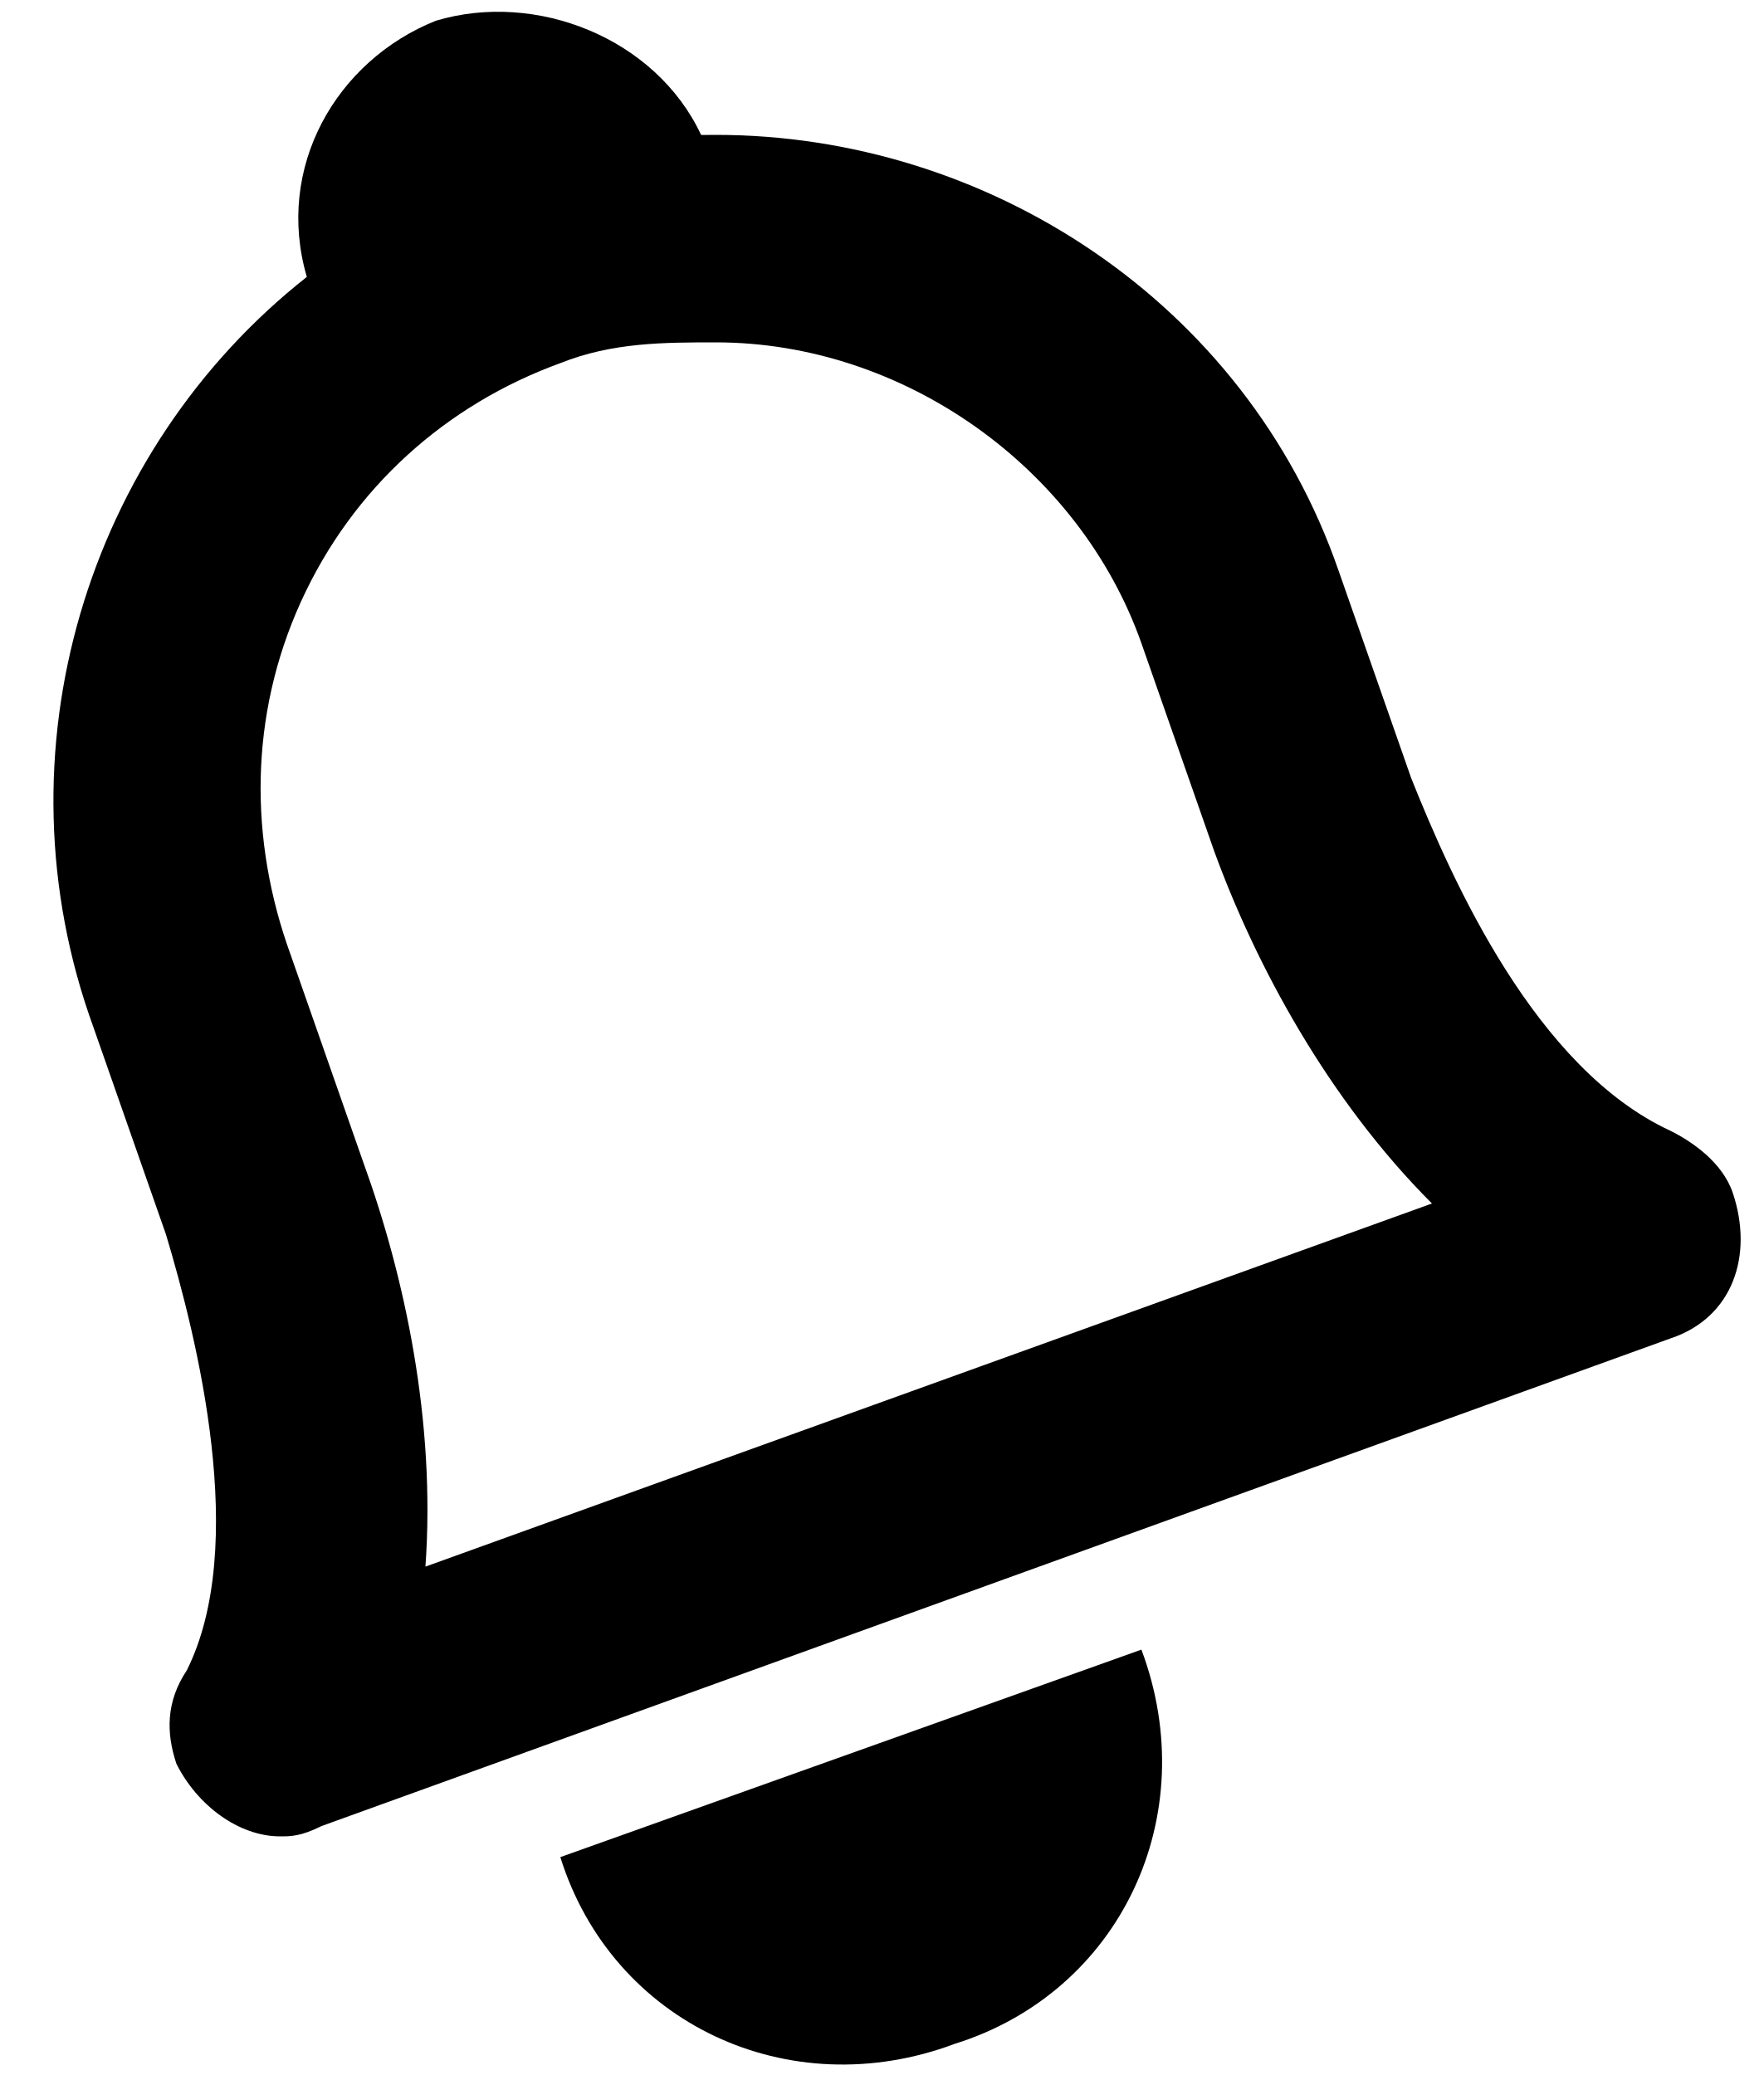
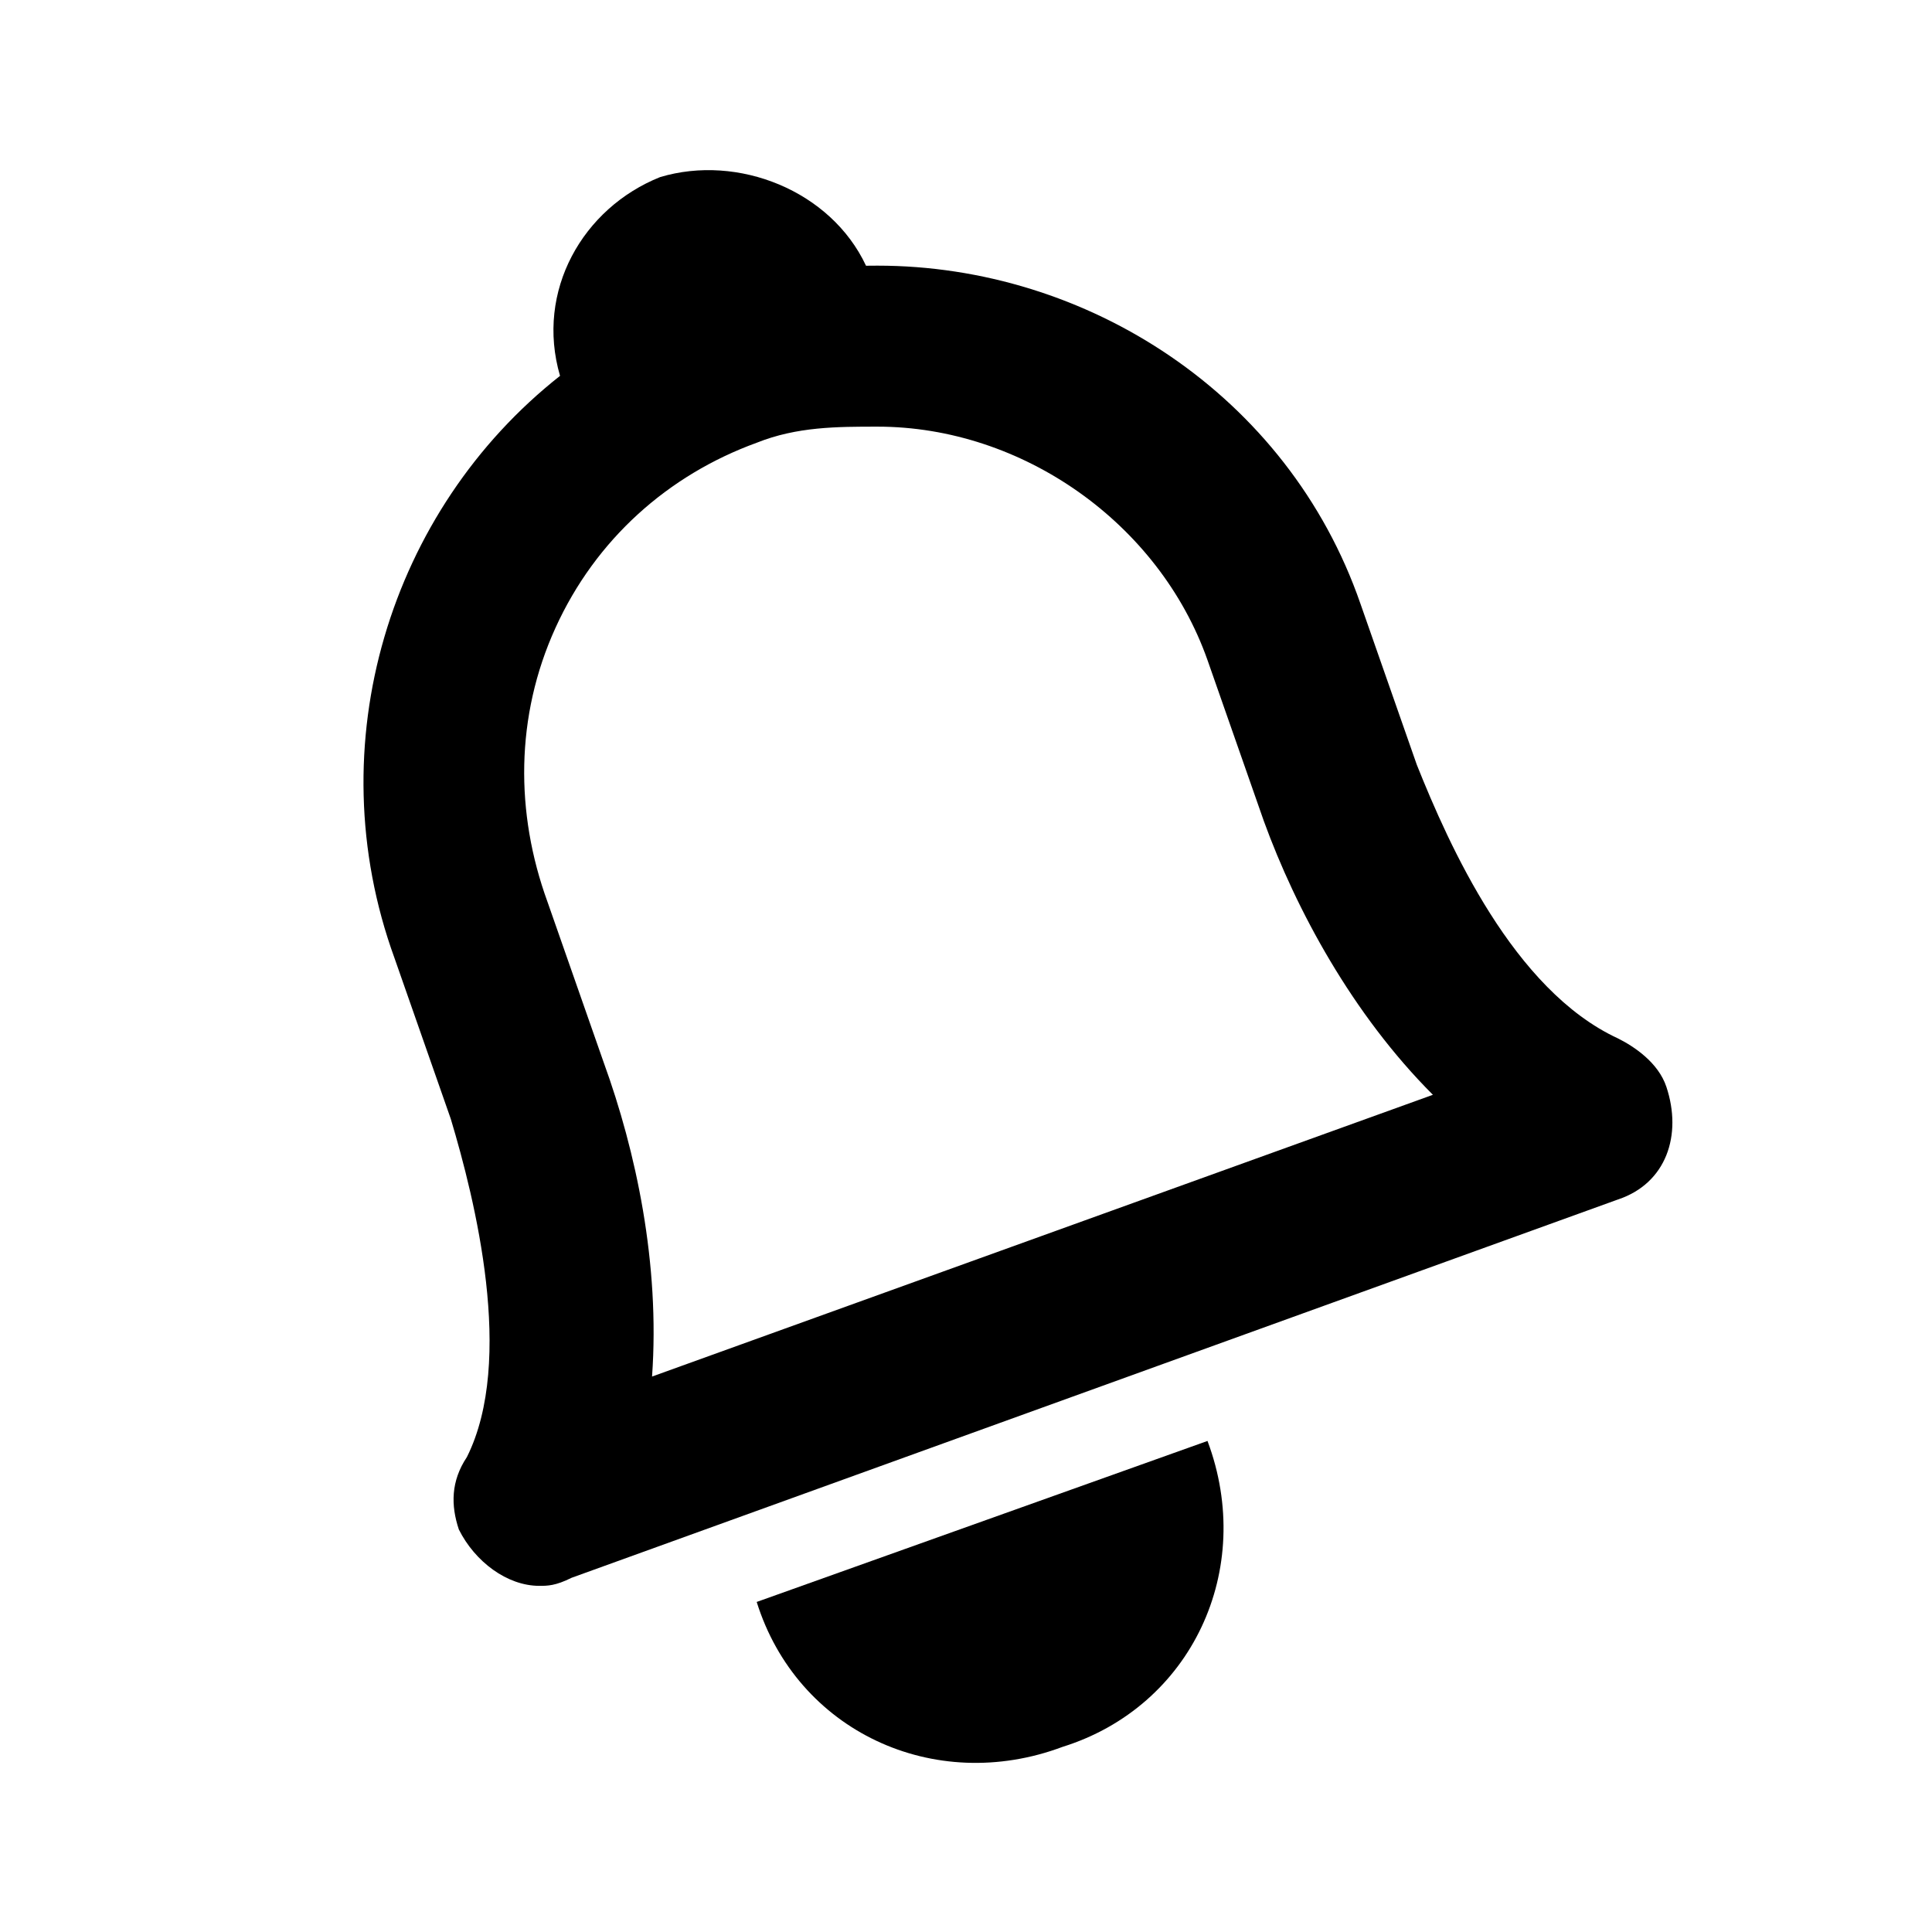
- <svg xmlns="http://www.w3.org/2000/svg" aria-label="notifications (active)" viewBox="0 0 17 20">
-   <path fill-rule="evenodd" clip-rule="evenodd" d="M4.2 0.2C3.24 0.584 2.648 1.614 2.957 2.669C0.846 4.332 -0.066 7.245 0.9 9.9L1.6 11.9C1.9 12.9 2.4 14.9 1.8 16.1C1.6 16.4 1.6 16.7 1.7 17C1.9 17.4 2.3 17.7 2.7 17.7C2.8 17.7 2.9 17.7 3.1 17.6L16.1 12.9C16.7 12.7 16.9 12.1 16.7 11.5C16.6 11.2 16.3 11 16.1 10.9C14.8 10.3 14 8.5 13.6 7.5L12.9 5.5C12 2.9 9.5 1.3 6.9 1.3C6.853 1.3 6.805 1.3 6.757 1.301C6.32 0.367 5.167 -0.09 4.2 0.2ZM11 6.2C10.4 4.5 8.7 3.3 6.9 3.3C6.4 3.3 5.9 3.3 5.4 3.5C4.3 3.9 3.4 4.7 2.9 5.8C2.4 6.9 2.4 8.1 2.8 9.2L3.5 11.2C3.9 12.3 4.2 13.7 4.1 15.1L13.8 11.6C12.8 10.6 12.1 9.3 11.7 8.2L11 6.2Z" />
-   <path d="M9.2 19.7C10.8 19.2 11.6 17.5 11 15.9L5.4 17.9C5.9 19.5 7.6 20.3 9.2 19.7Z" />
+ <svg xmlns="http://www.w3.org/2000/svg" aria-label="notifications (active)" viewBox="0 0 24 24">
+   <path fill-rule="evenodd" clip-rule="evenodd" d="M8.2 2.2C7.24 2.584 6.649 3.614 6.957 4.669C4.846 6.332 3.935 9.245 4.9 11.9L5.6 13.9C5.9 14.9 6.4 16.9 5.8 18.1C5.6 18.4 5.6 18.7 5.7 19C5.9 19.4 6.3 19.7 6.7 19.7C6.8 19.7 6.9 19.7 7.1 19.6L20.1 14.9C20.7 14.7 20.9 14.1 20.7 13.5C20.6 13.2 20.3 13 20.1 12.9C18.8 12.3 18 10.5 17.6 9.5L16.9 7.5C16 4.9 13.5 3.3 10.9 3.3C10.853 3.3 10.805 3.3 10.758 3.301C10.32 2.367 9.167 1.91 8.2 2.2ZM15 8.2C14.4 6.5 12.7 5.3 10.9 5.3C10.4 5.3 9.9 5.3 9.4 5.5C8.3 5.9 7.4 6.7 6.9 7.8C6.4 8.9 6.4 10.1 6.8 11.2L7.5 13.2C7.9 14.3 8.2 15.7 8.1 17.1L17.8 13.6C16.8 12.6 16.1 11.3 15.7 10.2L15 8.2Z" />
+   <path d="M13.2 21.7C14.8 21.2 15.6 19.5 15 17.9L9.4 19.9C9.9 21.5 11.6 22.3 13.2 21.7Z" />
</svg>
